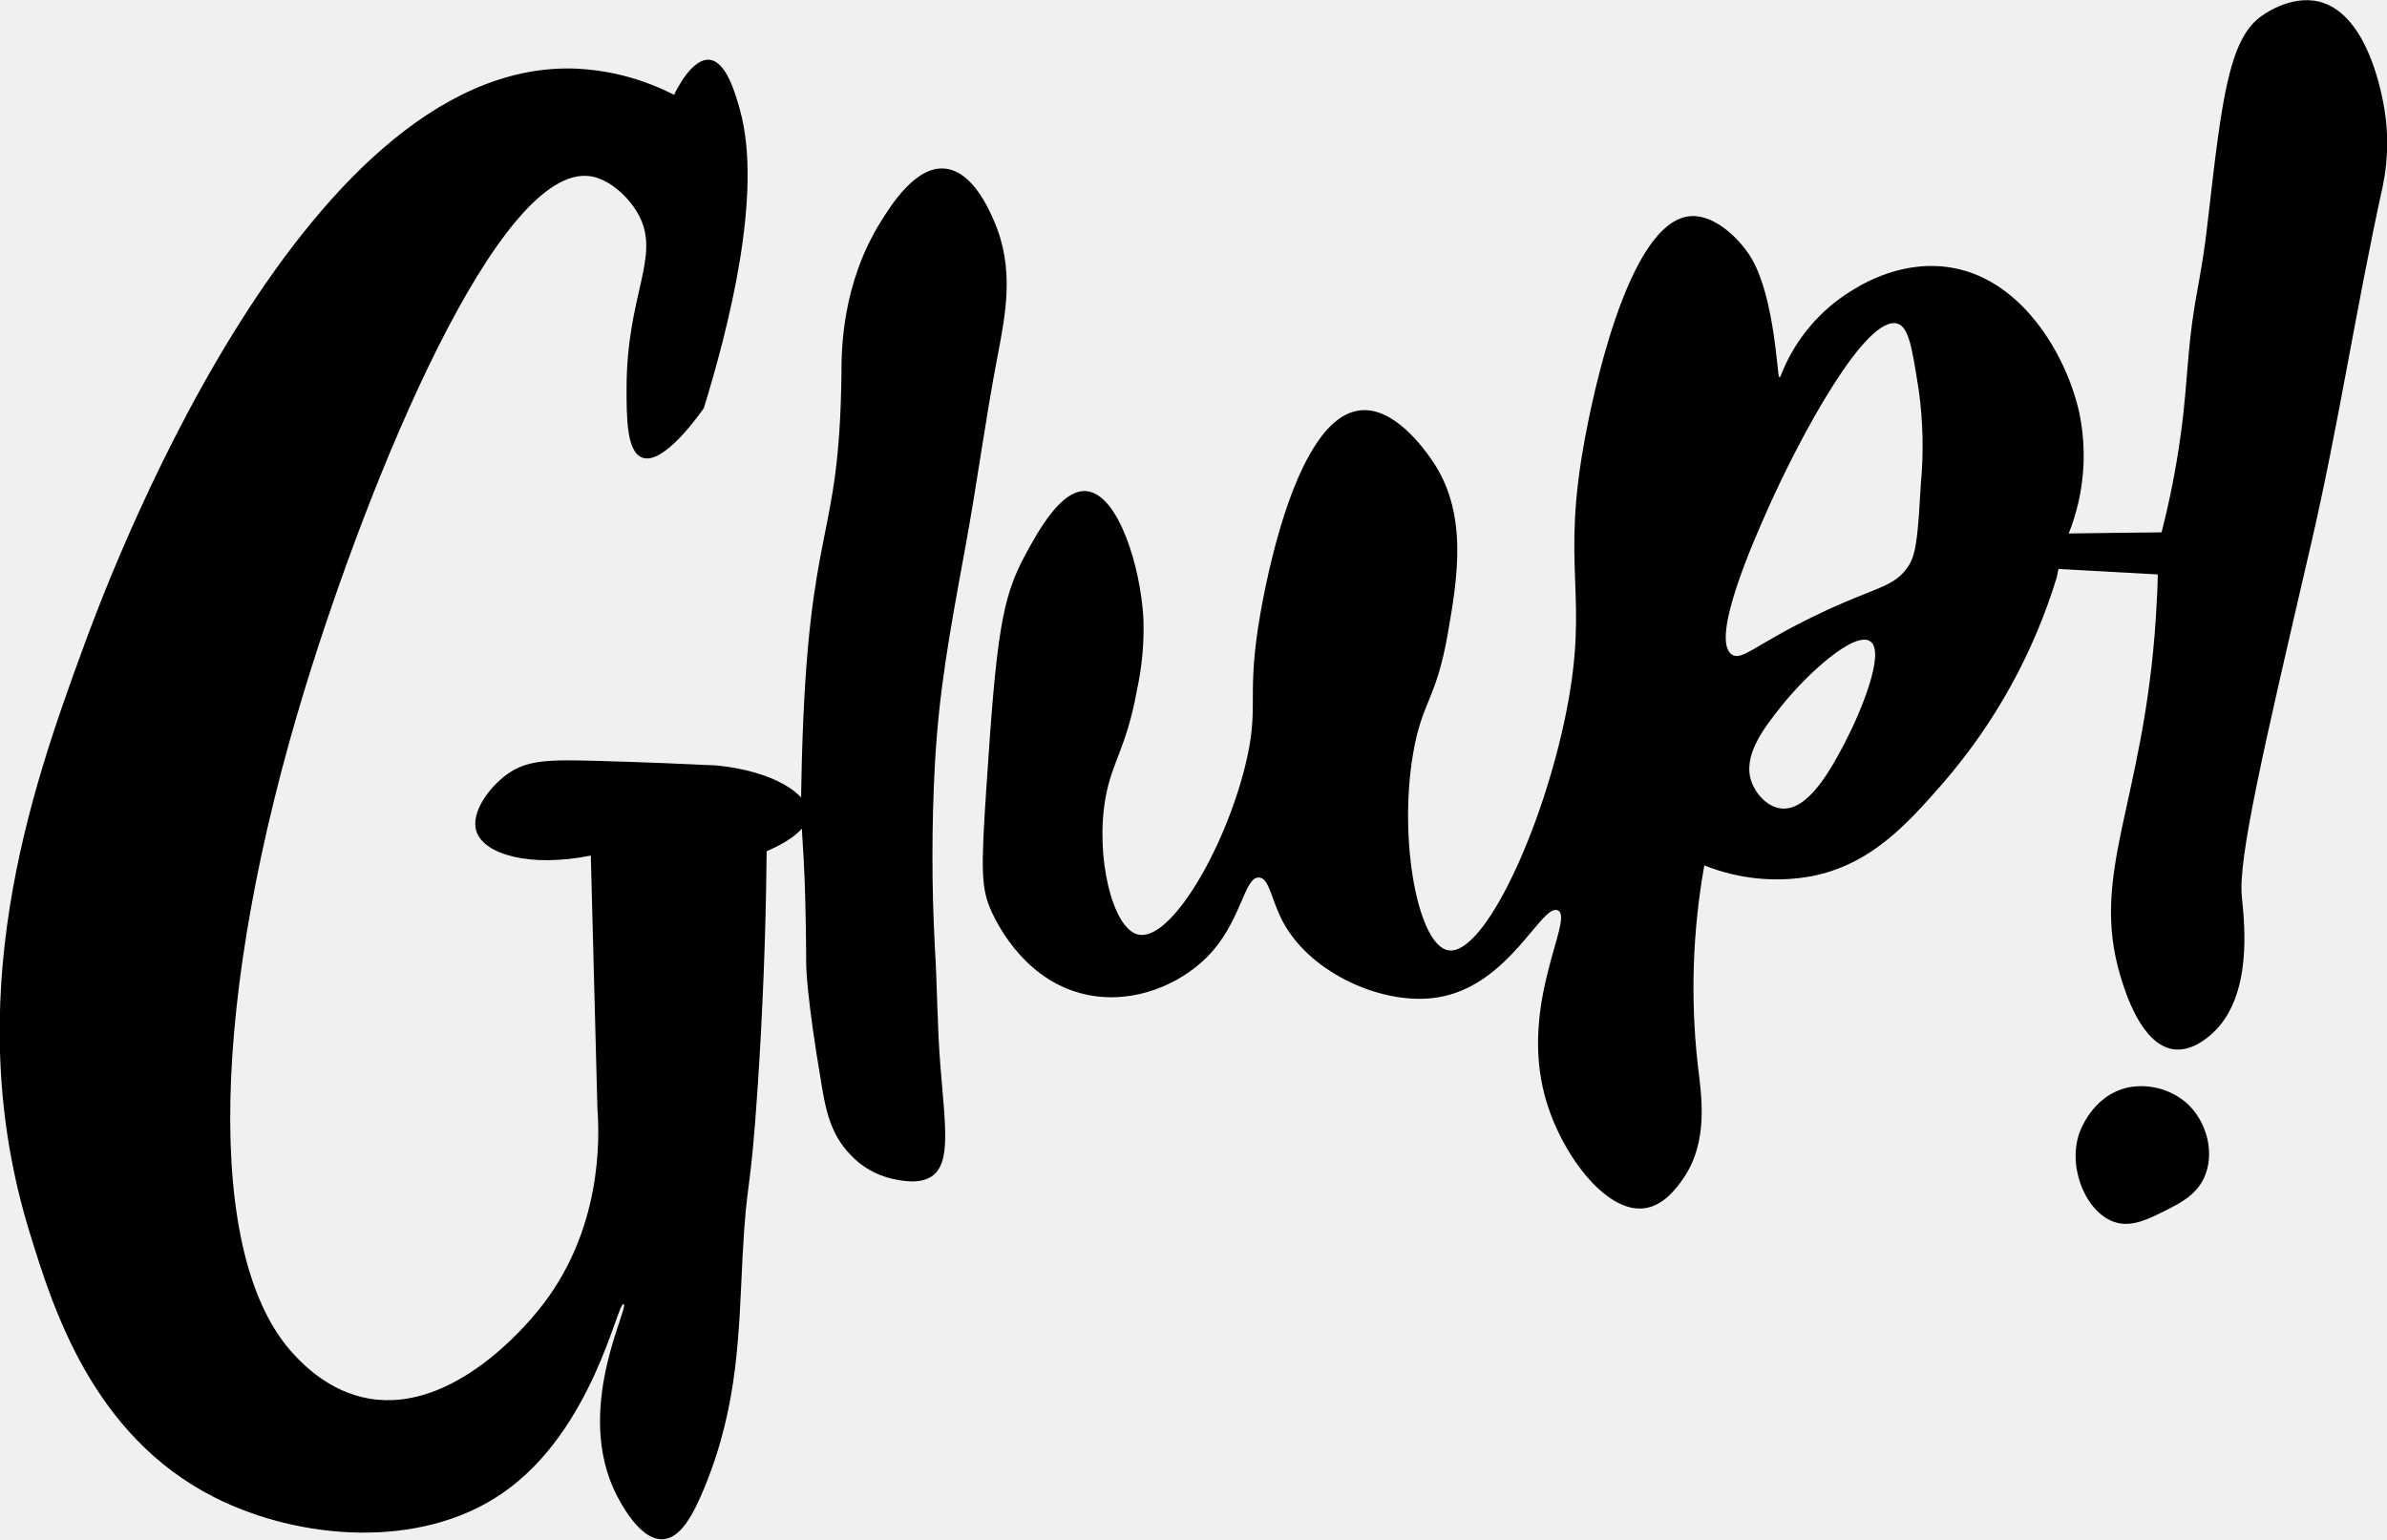
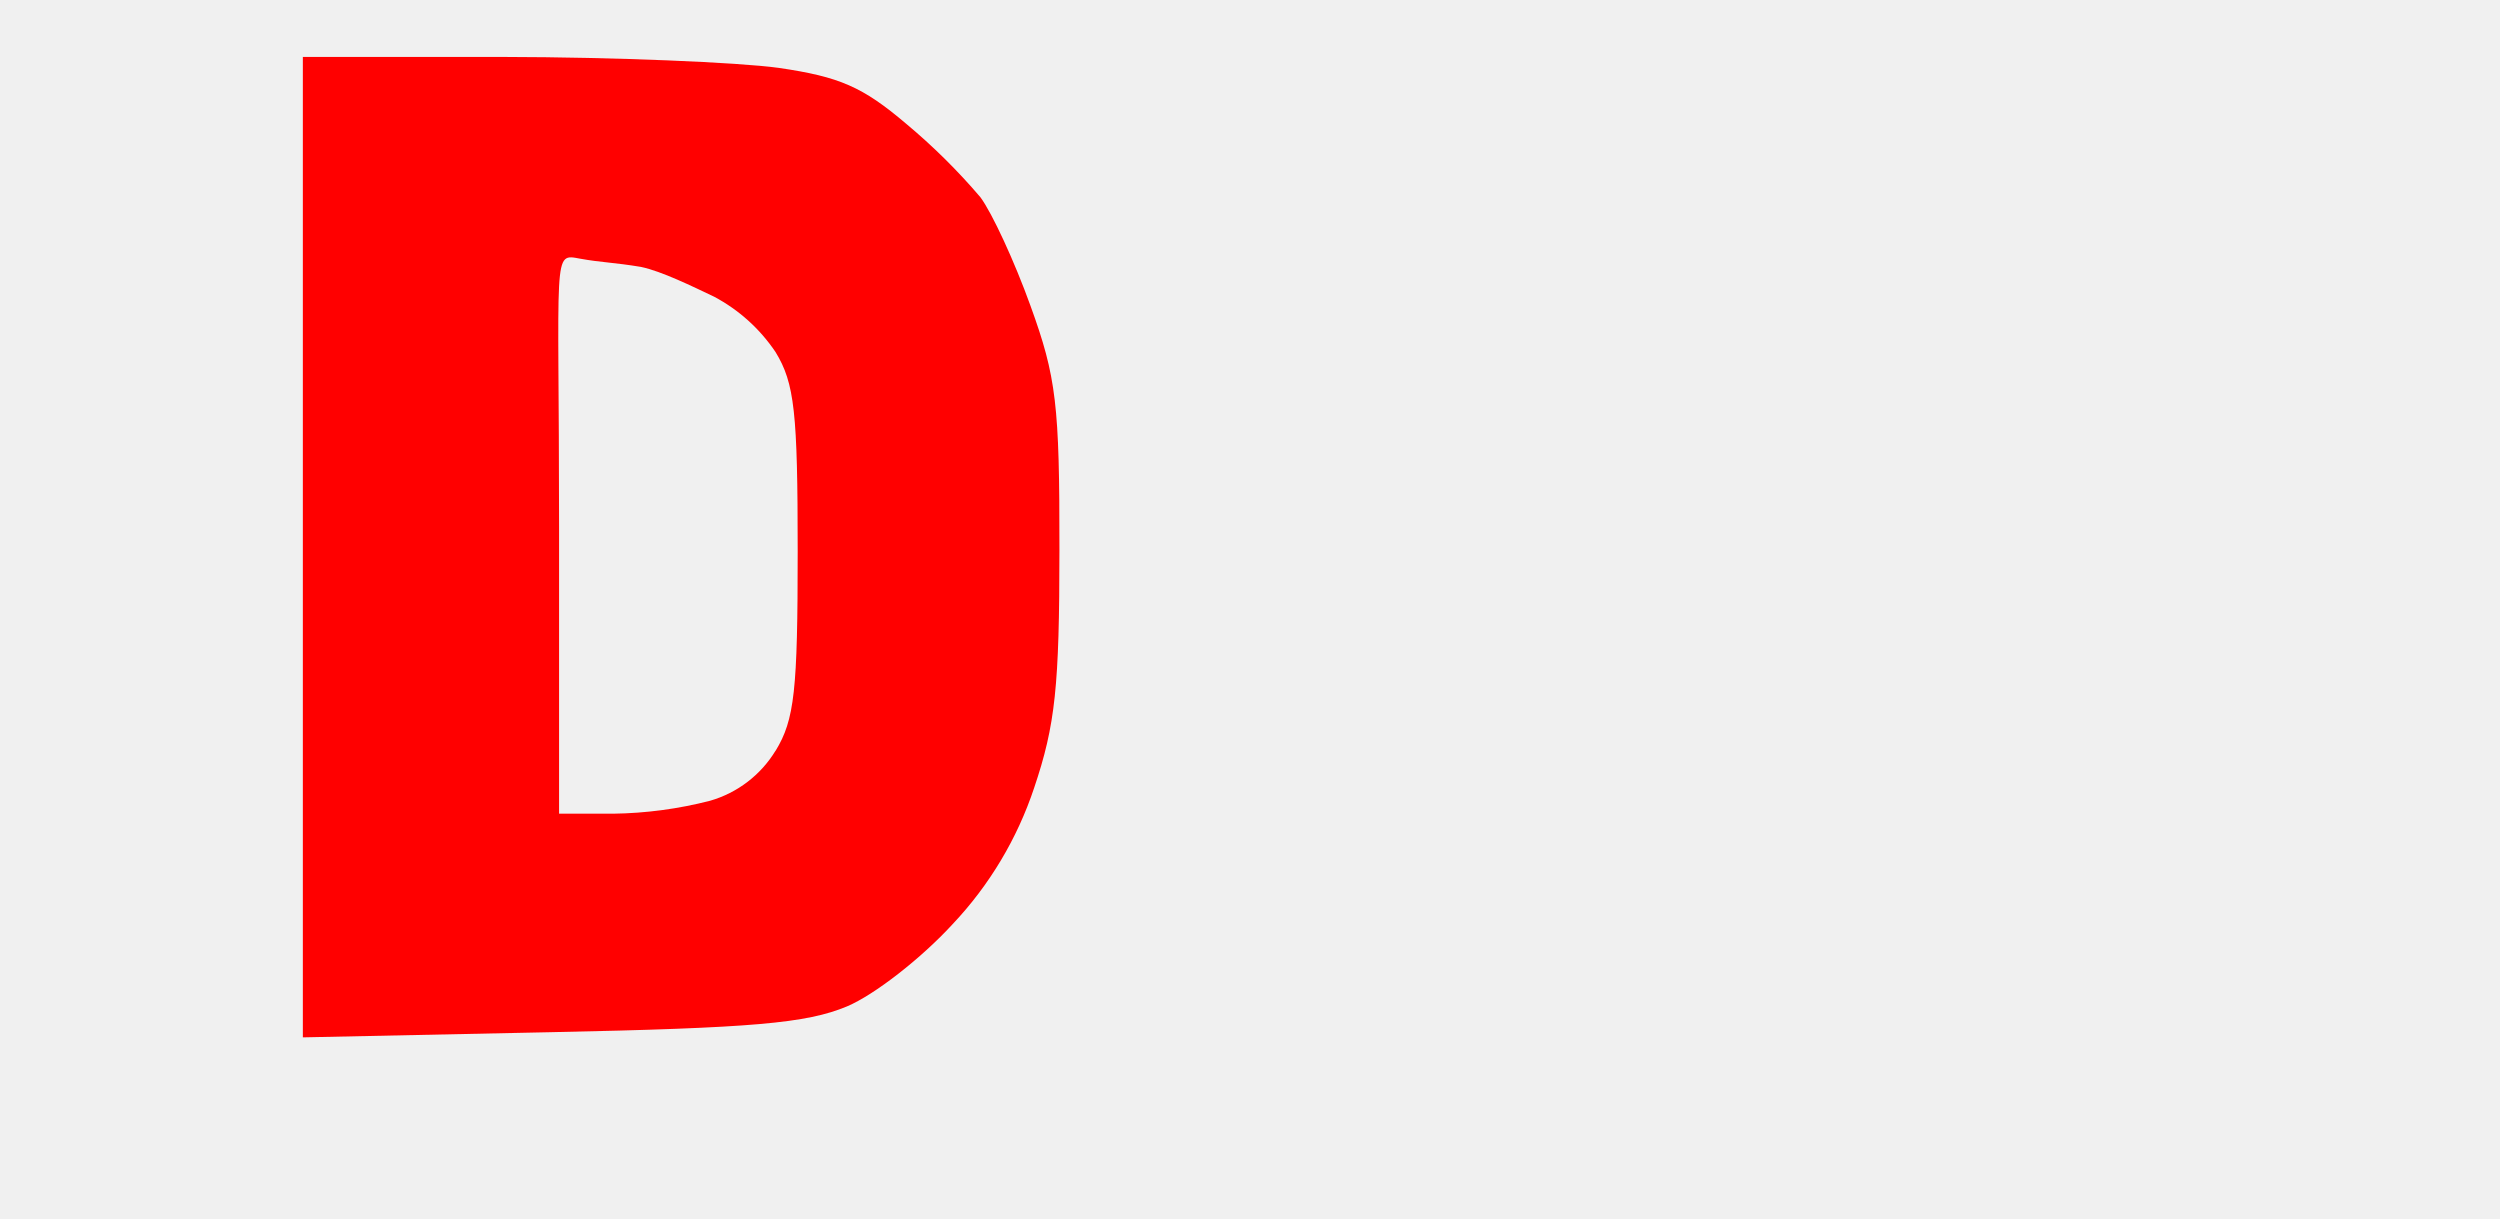
- <svg xmlns="http://www.w3.org/2000/svg" viewBox="0 0 361.92 233.4">
-   <g id="Capa_2" data-name="Capa 2">
-     <g id="Capa_1-2" data-name="Capa 1">
-       <path d="M95,58.89c0,4.42,0,9.63,2.38,10.5,3.19,1.2,8.64-6.51,9.33-7.5,3.71-12,9-32.52,5.5-45.16-.67-2.42-2.06-7.44-4.66-7.67s-5,4.53-5.34,5.33a36,36,0,0,0-15.33-4c-41.8-1-71.1,79.16-74.33,88-7.79,21.3-19,53.18-8,88.67,3.46,11.23,9.46,30.64,28,40,12.74,6.43,31.13,8,43.66-.67,13.73-9.46,17.38-29,18.34-28.66s-7.12,14.92-1.67,27.66c.25.6,3.62,8.27,7.67,8,2.6-.17,4.53-3.56,6.33-8C112,212.87,112,202,112.58,190.73c.66-12.76,1.15-8.4,2.33-26.34.68-10.37,1.21-22.22,1.33-35.33,1-.41,6.31-2.68,6.34-5.67s-5.4-6.51-14-7.33c-4.56-.22-10.44-.47-17.34-.67-8-.23-11.22-.22-14.33,2-2.79,2-5.59,5.86-4.67,8.67,1.15,3.53,8.16,5.51,17.34,3.67q.49,19.17,1,38.33c.32,4.35.84,18.64-9,30.67-1.55,1.89-12.78,15.6-25.67,13.33-6.08-1.07-10-5.25-11.33-6.67-13.75-14.65-12.53-54.67,1.66-101,9.88-32.23,29.45-79.85,43.34-77.66,2.88.45,5.9,3.25,7.33,6C100.17,39,95,44.74,95,58.89Z" />
-       <path d="M128.91,175.06a12.42,12.42,0,0,0,6.33,3.67c1.41.3,4.14.89,6-.34,3-2,2.07-7.65,1.34-16.83-.49-6-.46-12-.84-18a262.08,262.08,0,0,1,0-27.5c.63-11.3,2.13-19.49,4.67-33.33,1.75-9.53,3-19.15,4.83-28.67,1.23-6.47,2.62-13.27-.5-20.5-.77-1.79-3.29-7.63-7.5-8-4.41-.39-8.09,5.48-9.66,8-5.94,9.48-6,19.5-6,23.17-.31,26.23-5,21.79-6,58.5-.43,14.68.52,8.1.66,31.16,0,0,0,4.4,2.34,18.17C125.18,168.16,125.9,171.94,128.91,175.06Z" />
-       <path d="M361.24,15c-.5-2.36-2.75-13.06-9.62-14.75-4.42-1.08-8.63,2.09-9,2.38C338,6.21,336.87,15,334.87,32.47c-.22,1.86-.4,3.65-.82,6.37-.82,5.35-1.56,7.86-2.18,14.63-.42,4.54-.54,7.51-1.25,12.63a131.75,131.75,0,0,1-2.88,14.62l-6.44.07-7.64.1a31.88,31.88,0,0,0,1.58-18.42c-2-8.84-8.92-20.61-20.12-22-7.61-.94-13.61,3.08-15.38,4.25a26.23,26.23,0,0,0-9.81,12.43l-.19,0c-.24-.07-.69-12-4.12-17.88-1.71-2.93-5.55-6.73-9.25-6.5-9.8.63-15.23,29.32-16,33.38-3.85,20.33.68,23.87-2.88,41.75S225,144.92,219.62,144.1c-4.6-.71-7.6-16.56-5.38-29.75,1.36-8.07,3.48-8.09,5.25-18.13,1.56-8.81,3.15-18.64-2.5-26.62-1.1-1.57-5.61-7.93-10.75-7.38-10.49,1.14-15.07,30.19-15.5,33-1.66,11.06.23,12.31-2,21.13-3.22,12.77-11.29,26.38-16.12,25.37-4-.83-6.57-12-5-20.75,1-5.56,3.15-7.5,4.75-16.25a44.06,44.06,0,0,0,1-10.87c-.42-7.91-3.8-18.92-8.63-19.38-3.86-.36-7.4,6.19-9.33,9.75-3.46,6.4-4.32,11.81-5.83,34.84-.86,13-.87,15.63.83,19.33,1,2.08,5.3,10.69,14.67,12.5,7.06,1.36,13.87-1.74,17.83-5.67,5.37-5.32,5.67-12.33,8-12.16,1.6.11,1.82,3.44,3.67,6.83,4.24,7.8,15.3,12.7,23.5,11.33,10.87-1.8,15.74-14.46,18.16-13.16s-5.85,13.94-2,28.16c2.32,8.56,9.13,17.69,15,17,3-.34,5-3.14,5.84-4.33,4.1-5.73,2.88-12.86,2.33-17.5a105.5,105.5,0,0,1,1-30.17,29.48,29.48,0,0,0,16.33,1.63c8.95-1.81,14.32-7.77,19.88-14.13a85.89,85.89,0,0,0,17.25-31.25,10.82,10.82,0,0,1,.29-1.33s0,0,0,.13l15,.83c0,1.43-.11,3.76-.29,6.62-1.84,28.17-10.1,38.61-5.34,54.38.65,2.15,3.11,10.3,8,11,2.81.4,5.26-1.82,5.88-2.38,6.28-5.68,4.86-17,4.5-20.75-.57-5.81,3.12-21.71,10.5-53.5,4.17-18,6.89-36.24,10.87-54.25A32.11,32.11,0,0,0,361.24,15Zm-81.5,97.59c-2,3.77-5.5,10.43-9.66,10-2.1-.22-3.84-2.18-4.5-4-1.46-4,1.93-8.27,4.5-11.5,3.88-4.9,11.13-11.48,13.5-9.84S282,108.28,279.74,112.56Zm11.5-39.17c-.41,7-.61,10.46-1.83,12.33-2.26,3.47-4.85,3.06-14.33,7.67-9,4.36-11,6.85-12.5,5.83-3.36-2.29,3.4-17.45,5.5-22.16,4.9-11,14.91-29.55,19.66-28,1.68.55,2.18,3.7,3.17,10A61.31,61.31,0,0,1,291.24,73.39Z" />
-       <path d="M315.16,172.14c.11-.36,1.91-6,7.5-7.25a10.52,10.52,0,0,1,8.75,2.25c3.33,2.91,4.45,7.9,2.75,11.5-1.24,2.62-3.64,3.82-6,5s-4.82,2.41-7.25,1.75C316.58,184.22,313.52,177.59,315.16,172.14Z" />
-       <path d="M58.66,46.58A4,4,0,0,1,59,46.2c.64-.63,1.82-1.3,2.68-1,1.17.41,1.39,2.51,1.12,3.87-.18,1-.86,2.8-2.06,2.88-1,.07-2.34-1.23-2.62-3.25" />
-     </g>
+ <svg xmlns="http://www.w3.org/2000/svg" width="281" height="137" viewBox="0 0 281 137" fill="none">
+   <g clip-path="url(#clip0_1_17)">
+     <path fill-rule="evenodd" clip-rule="evenodd" d="M280.58 124.5H266.58L264.48 113C263.32 106.68 261.82 97.9 261.13 93.5C260.44 89.1 259.53 82.57 259.13 79C258.73 75.43 257.84 69.8 257.23 66.5C256.62 63.2 255.64 57.35 255.05 53.5C254.46 49.65 253.53 42.9 253 38.5C252.602 34.795 251.96 31.121 251.08 27.5C250.174 23.713 249.509 19.872 249.09 16C248.658 11.879 247.973 7.788 247.04 3.75L245.95 0H217.18L215.58 5.52C214.69 8.52 213.58 12.95 213.09 15.27C212.6 17.59 211.46 22.65 210.53 26.5C209.6 30.35 208.39 35.75 207.82 38.5C207.25 41.25 203.04 58.62 201.87 62.84C200.7 67.06 199.39 70.84 199 71.33C198.61 71.82 197.77 69.54 197.15 66.33C196.53 63.12 195.31 57.57 194.45 54C193.59 50.43 192.28 44.8 191.54 41.5C190.8 38.2 189.47 32.8 188.54 29.5C187.61 26.2 186.25 21.21 185.46 18.41C184.67 15.61 183.29 7.25 182.46 4.68L180.85 0H166.42C155.74 0 151.87 0.33 151.58 1.25C151.36 1.94 150.69 5.25 150.09 8.5C149.49 11.75 148.57 18.1 148.03 22.5C147.49 26.9 146.62 32.5 146.11 35C145.6 37.5 144.9 42 144.56 45C144.263 47.867 143.755 50.708 143.04 53.5C142.164 57.29 141.523 61.131 141.12 65C140.57 69.68 139.43 77.55 138.59 82.5C137.75 87.45 136.59 95.32 135.98 100C135.37 104.68 134.45 110.24 133.89 112.36L133.23 116.74L132.04 123.53L120.97 124.74H120.57C103.237 124.847 85.903 124.92 68.57 124.96C47.43 125.007 26.29 125.007 5.15 124.96L2.57 130.4C1.588 132.344 0.73 134.348 0 136.4C0 136.71 36 136.96 79.91 136.96H159.81L160.43 131.71C160.77 128.82 161.75 121.28 162.61 114.96C163.47 108.64 165.04 98.32 166.04 92C167.04 85.68 168.2 77.43 168.55 73.67C168.9 69.91 169.42 67.09 169.71 67.38C170.369 68.752 170.834 70.21 171.09 71.71C171.55 73.79 172.57 78.43 173.35 82C174.13 85.57 175.35 90.75 175.99 93.5C176.63 96.25 177.9 101.2 178.74 104.5C179.58 107.8 180.92 113.43 181.74 117C182.56 120.57 183.74 126.43 184.39 130L185.55 136.5L198.8 136.78C208.91 136.99 212.13 136.78 212.39 135.78C212.58 135.08 213.73 130 214.94 124.5C216.15 119 217.64 112.7 218.23 110.5C218.82 108.3 219.92 103.57 220.69 100C221.46 96.43 222.5 91.32 223.01 88.65C223.52 85.98 224.36 82.38 224.89 80.65C225.594 78.02 226.132 75.348 226.5 72.65C227.05 68.65 227.39 68.03 228.58 69.02C229.44 69.73 230.01 72.02 230.01 74.83C230.196 79.068 230.674 83.288 231.44 87.46C232.23 91.86 233.44 99.46 234.05 104.46C234.66 109.46 235.61 116.61 236.05 120.46C236.355 123.816 236.833 127.153 237.48 130.46C237.89 132.46 238.3 134.12 238.59 135.21L280.71 136.86L280.58 124.5Z" />
+     <path fill-rule="evenodd" clip-rule="evenodd" d="M115.83 34.38C114.03 29.38 111.5 23.91 110.19 22.16C107.646 19.175 104.852 16.412 101.84 13.9C96.95 9.75 94.37 8.63 87.53 7.63C82.95 7 69.04 6.42 56.63 6.4H34.04V116.6L61.84 116.02C84.63 115.55 90.65 115.02 95.2 113.12C98.29 111.82 103.56 107.71 107.08 103.87C111.213 99.492 114.339 94.263 116.24 88.55C118.62 81.49 119.08 77.16 119.08 61.78C119.1 45.46 118.73 42.38 115.83 34.38ZM87.17 84.38C85.513 87.106 82.894 89.111 79.83 90C76.258 90.921 72.589 91.411 68.9 91.46H62.84V59.17C62.84 28 62.04 28.5 65.23 29.08C67.54 29.5 69.04 29.5 72.04 30C74.35 30.48 77.83 32.19 80.27 33.35C83.046 34.825 85.416 36.962 87.17 39.57C89.31 43.08 89.66 46.31 89.66 61.98C89.66 77.65 89.31 80.89 87.17 84.4V84.38Z" fill="#FF0000" />
  </g>
+   <defs>
+     <clipPath id="clip0_1_17">
+       <rect width="280.73" height="137" fill="white" />
+     </clipPath>
+   </defs>
</svg>
